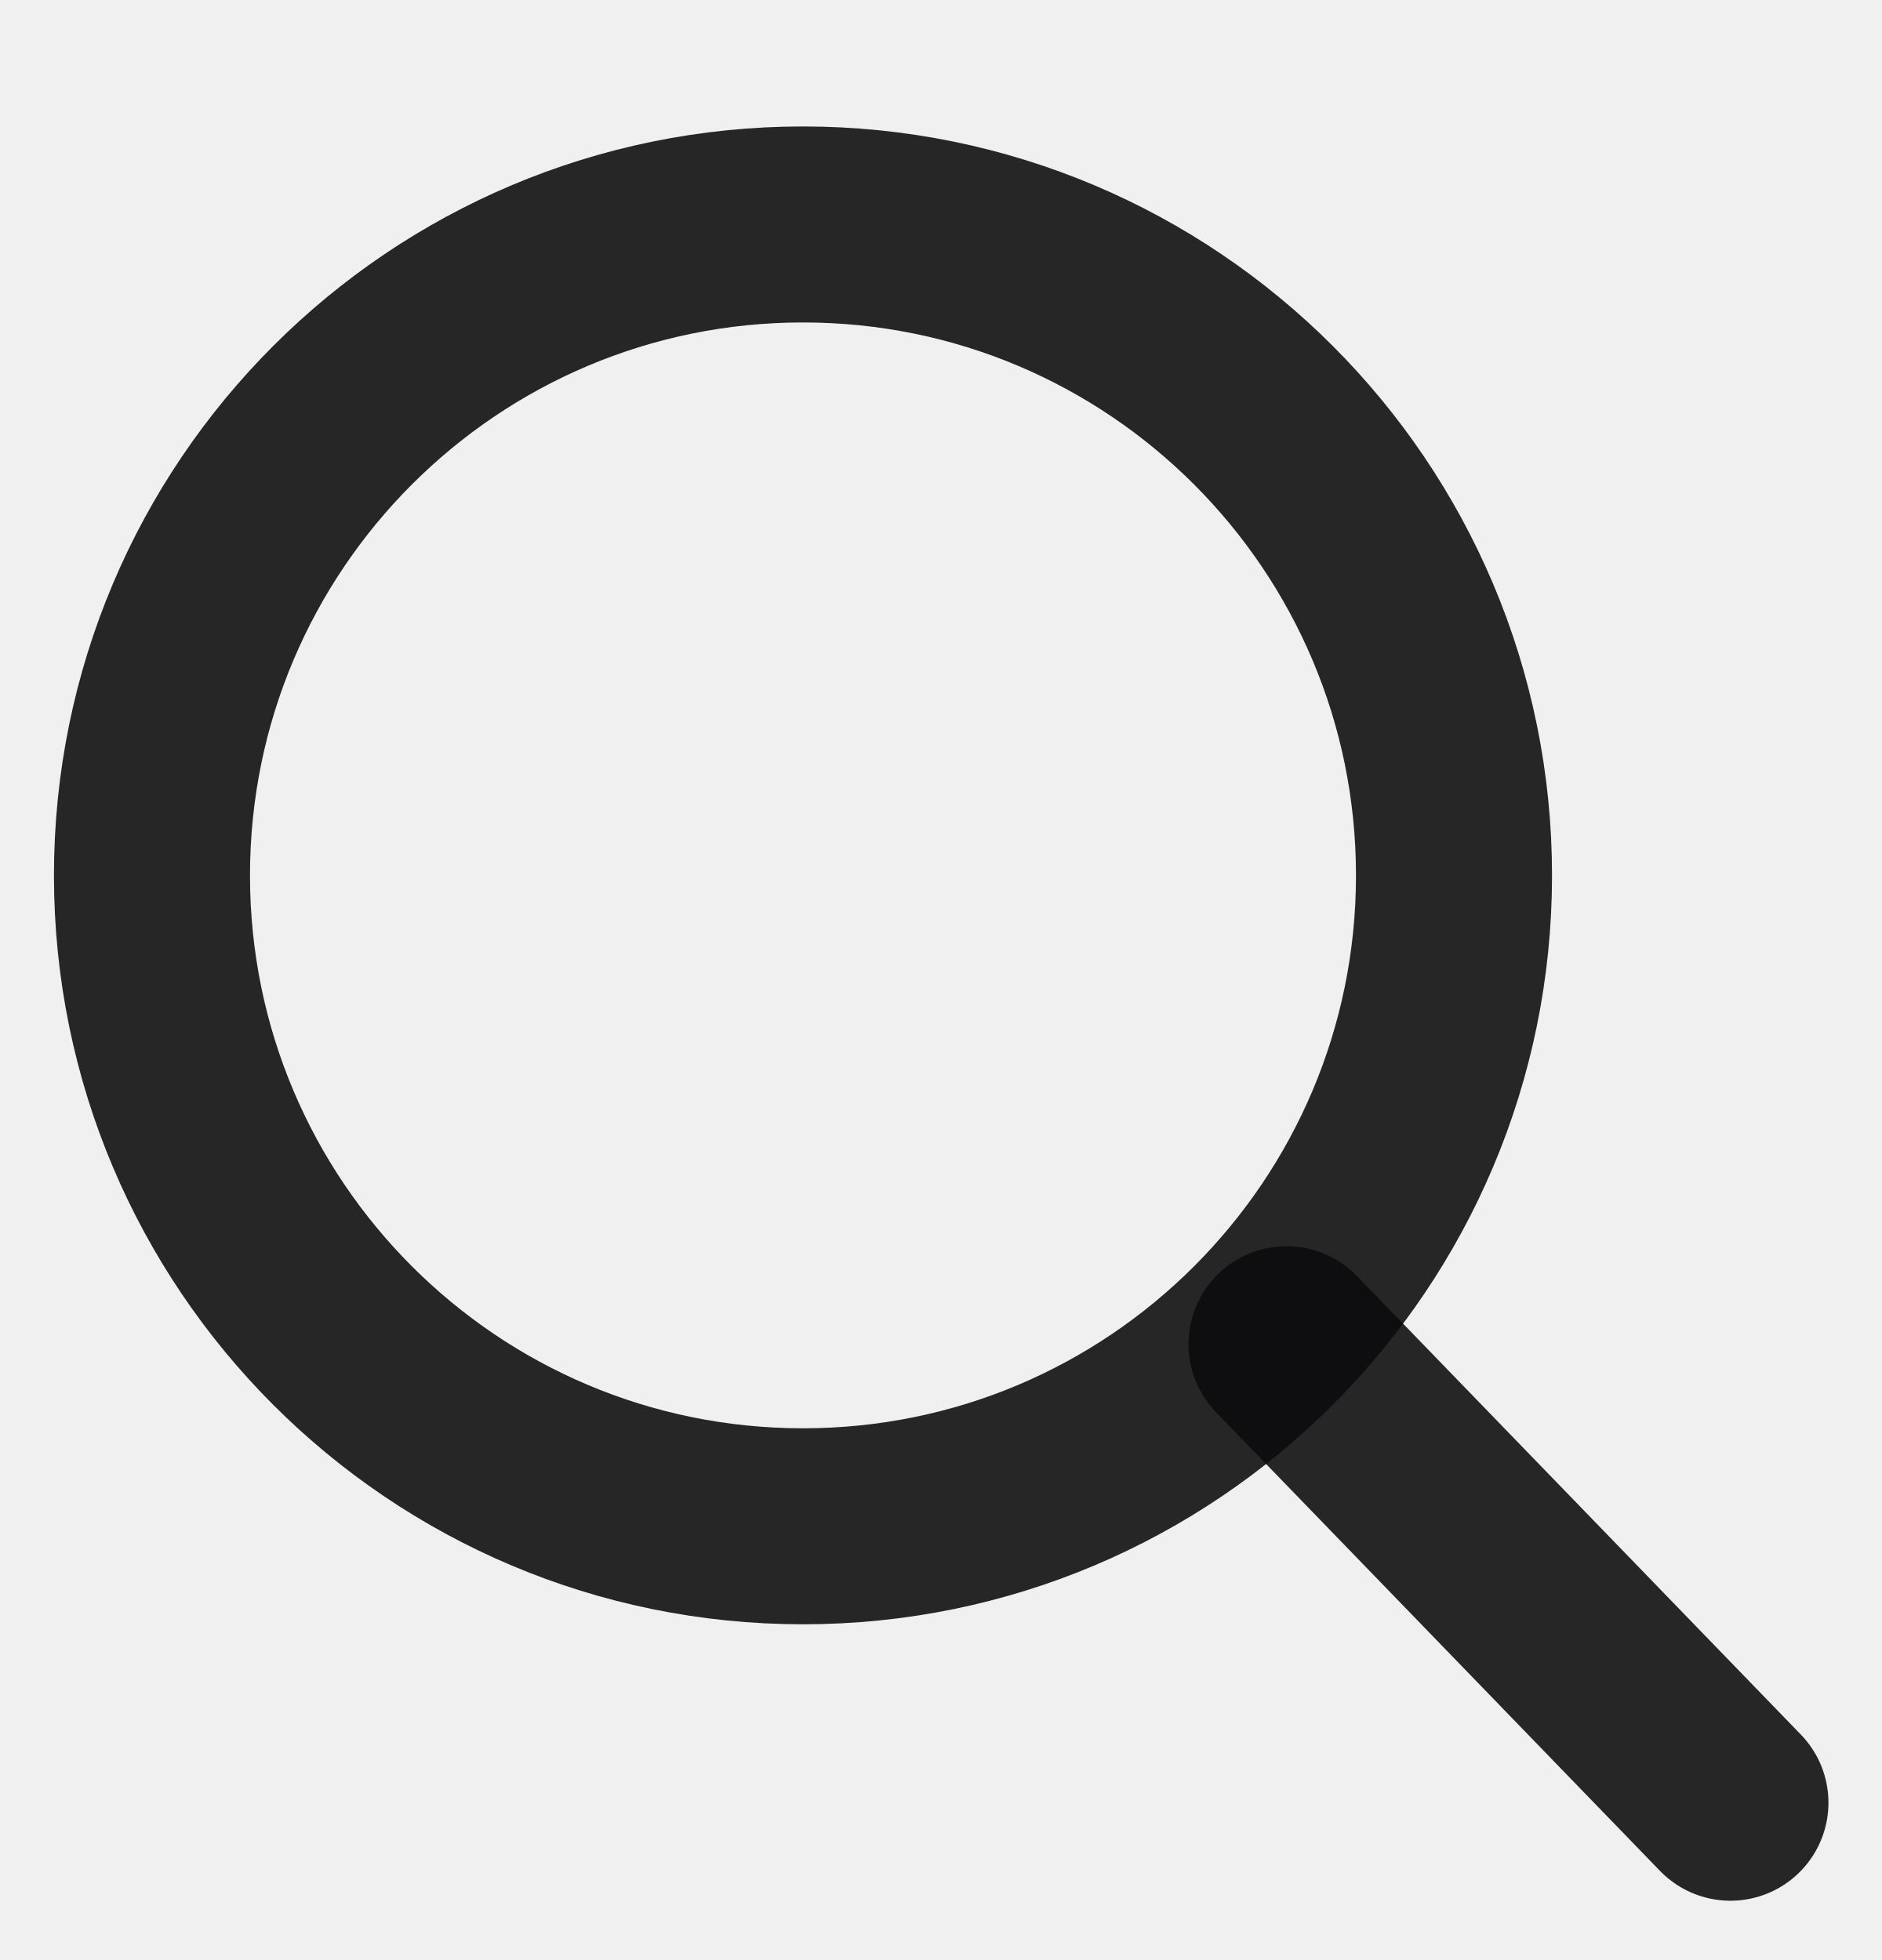
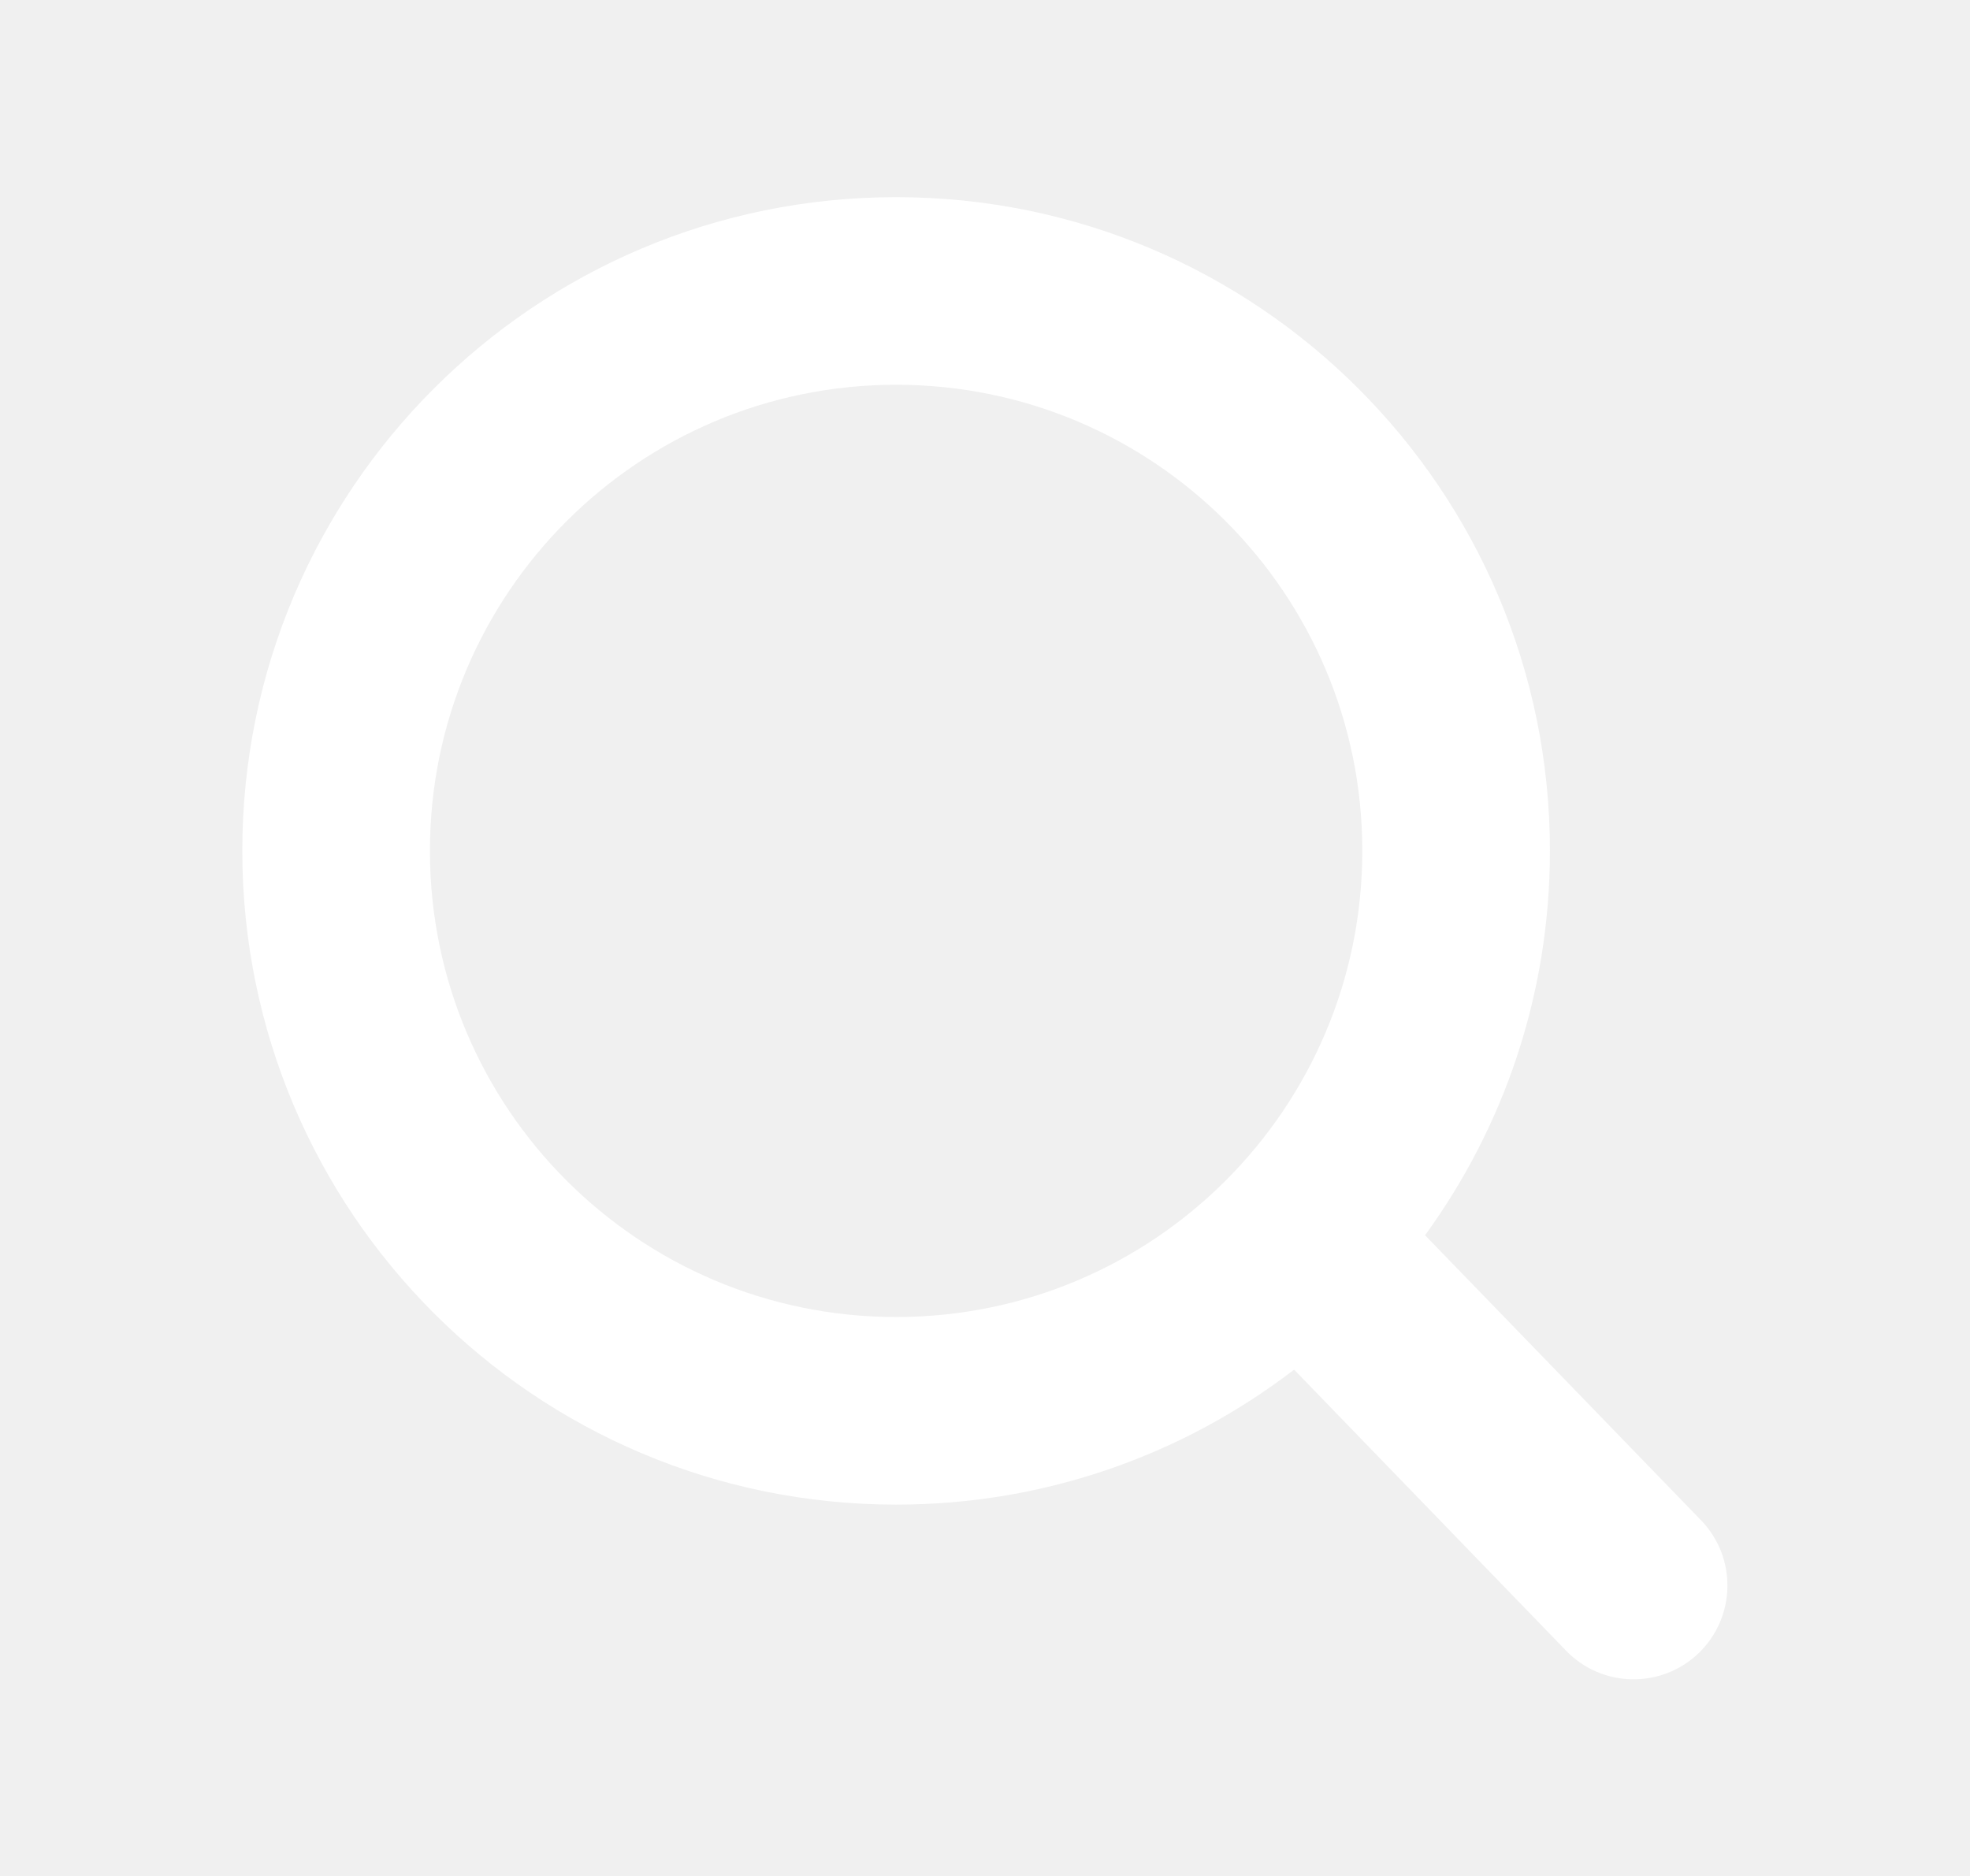
- <svg xmlns="http://www.w3.org/2000/svg" width="24" height="25" viewBox="0 0 24 25" fill="none">
-   <g clip-path="url(#clip0_4293_53598)">
-     <path d="M10.24 19.468C14.825 19.468 18.542 15.751 18.542 11.166C18.542 6.58 14.825 2.863 10.24 2.863C5.655 2.863 1.938 6.58 1.938 11.166C1.938 15.751 5.655 19.468 10.24 19.468Z" stroke="#0C0C0D" stroke-opacity="0.88" stroke-width="2.5" />
-     <path d="M16.406 17.145L22.067 22.994" stroke="#0C0C0D" stroke-opacity="0.88" stroke-width="2.5" stroke-linecap="round" />
-   </g>
-   <defs>
-     <clipPath id="clip0_4293_53598">
-       <rect width="24" height="24" fill="white" transform="translate(0 0.925781)" />
-     </clipPath>
-   </defs>
+ <svg xmlns="http://www.w3.org/2000/svg" width="21" height="20" viewBox="0 0 21 20" fill="none">
+   <path fill-rule="evenodd" clip-rule="evenodd" d="M4.583 9.071C4.583 6.327 6.808 4.102 9.553 4.102C12.297 4.102 14.522 6.327 14.522 9.071C14.522 11.816 12.297 14.041 9.553 14.041C6.808 14.041 4.583 11.816 4.583 9.071ZM9.553 2.102C5.703 2.102 2.583 5.222 2.583 9.071C2.583 12.92 5.703 16.041 9.553 16.041C11.149 16.041 12.62 15.504 13.795 14.602L16.695 17.599C17.079 17.996 17.713 18.006 18.11 17.622C18.506 17.238 18.517 16.605 18.133 16.208L15.191 13.169C16.028 12.019 16.522 10.602 16.522 9.071C16.522 5.222 13.402 2.102 9.553 2.102Z" fill="white" />
</svg>
